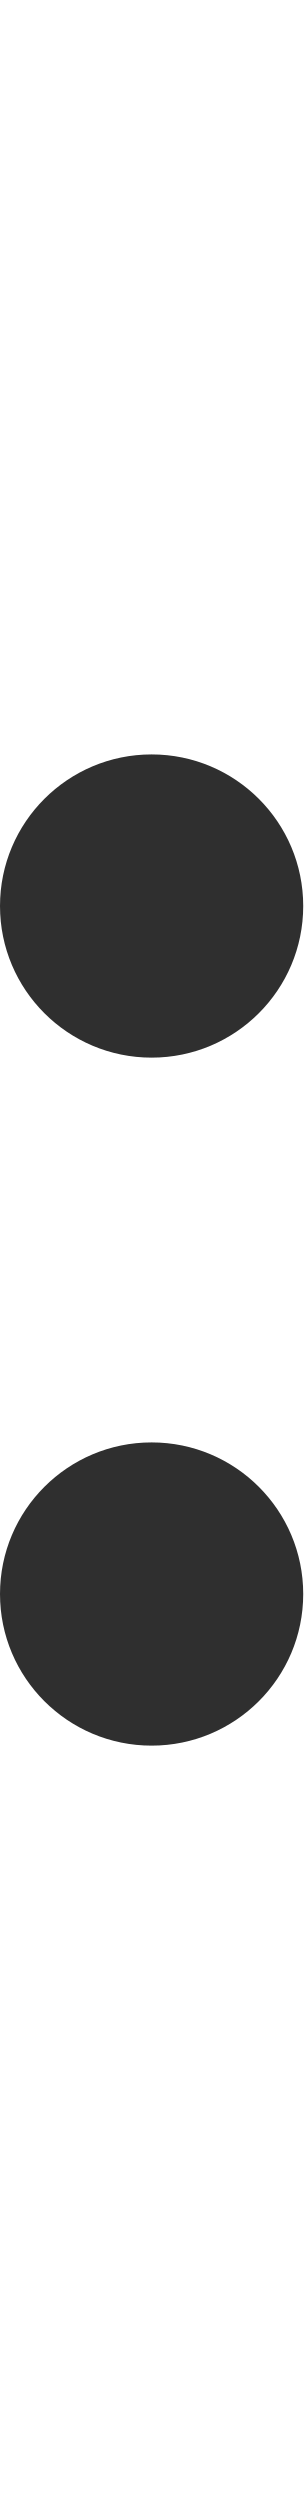
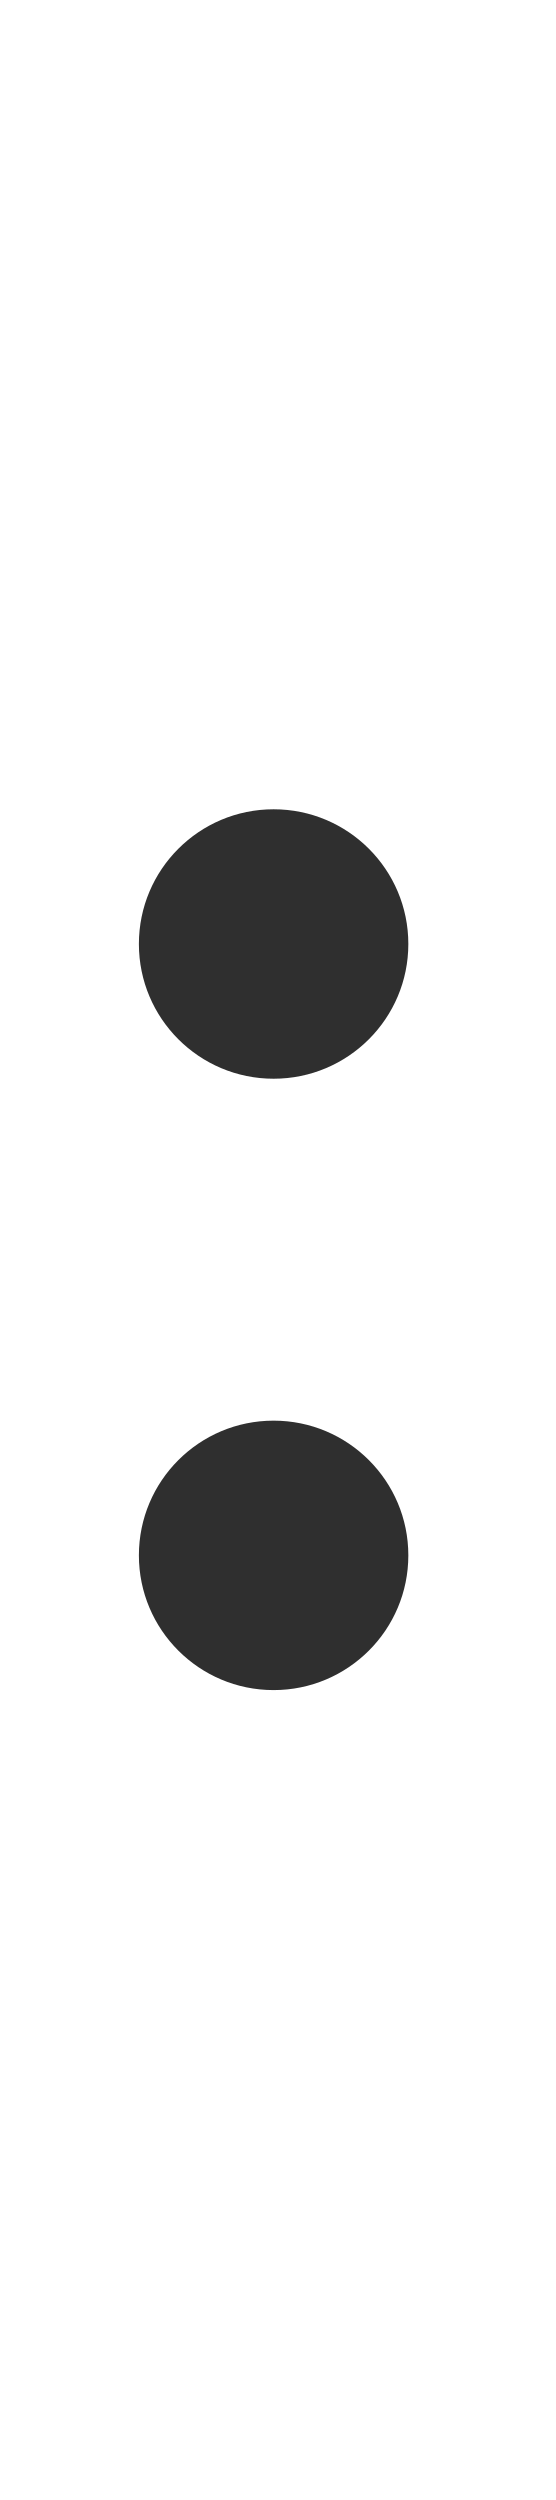
- <svg xmlns="http://www.w3.org/2000/svg" width="11.641" height="95.971">
-   <circle id="dp" fill="#2f2f2f" fill-opacity="1.0" cx="5.82" cy="34.781" r="5.82" />
-   <use href="#dp" transform="translate(0 26.411)" />
+ <svg xmlns="http://www.w3.org/2000/svg" width="24" height="108">
+   <g transform="translate(6,6)">
+     <circle id="dp" fill="#2f2f2f" fill-opacity="1.0" cx="5.82" cy="34.781" r="5.82" />
+     <use href="#dp" transform="translate(0 26.411)" />
+   </g>
</svg>
